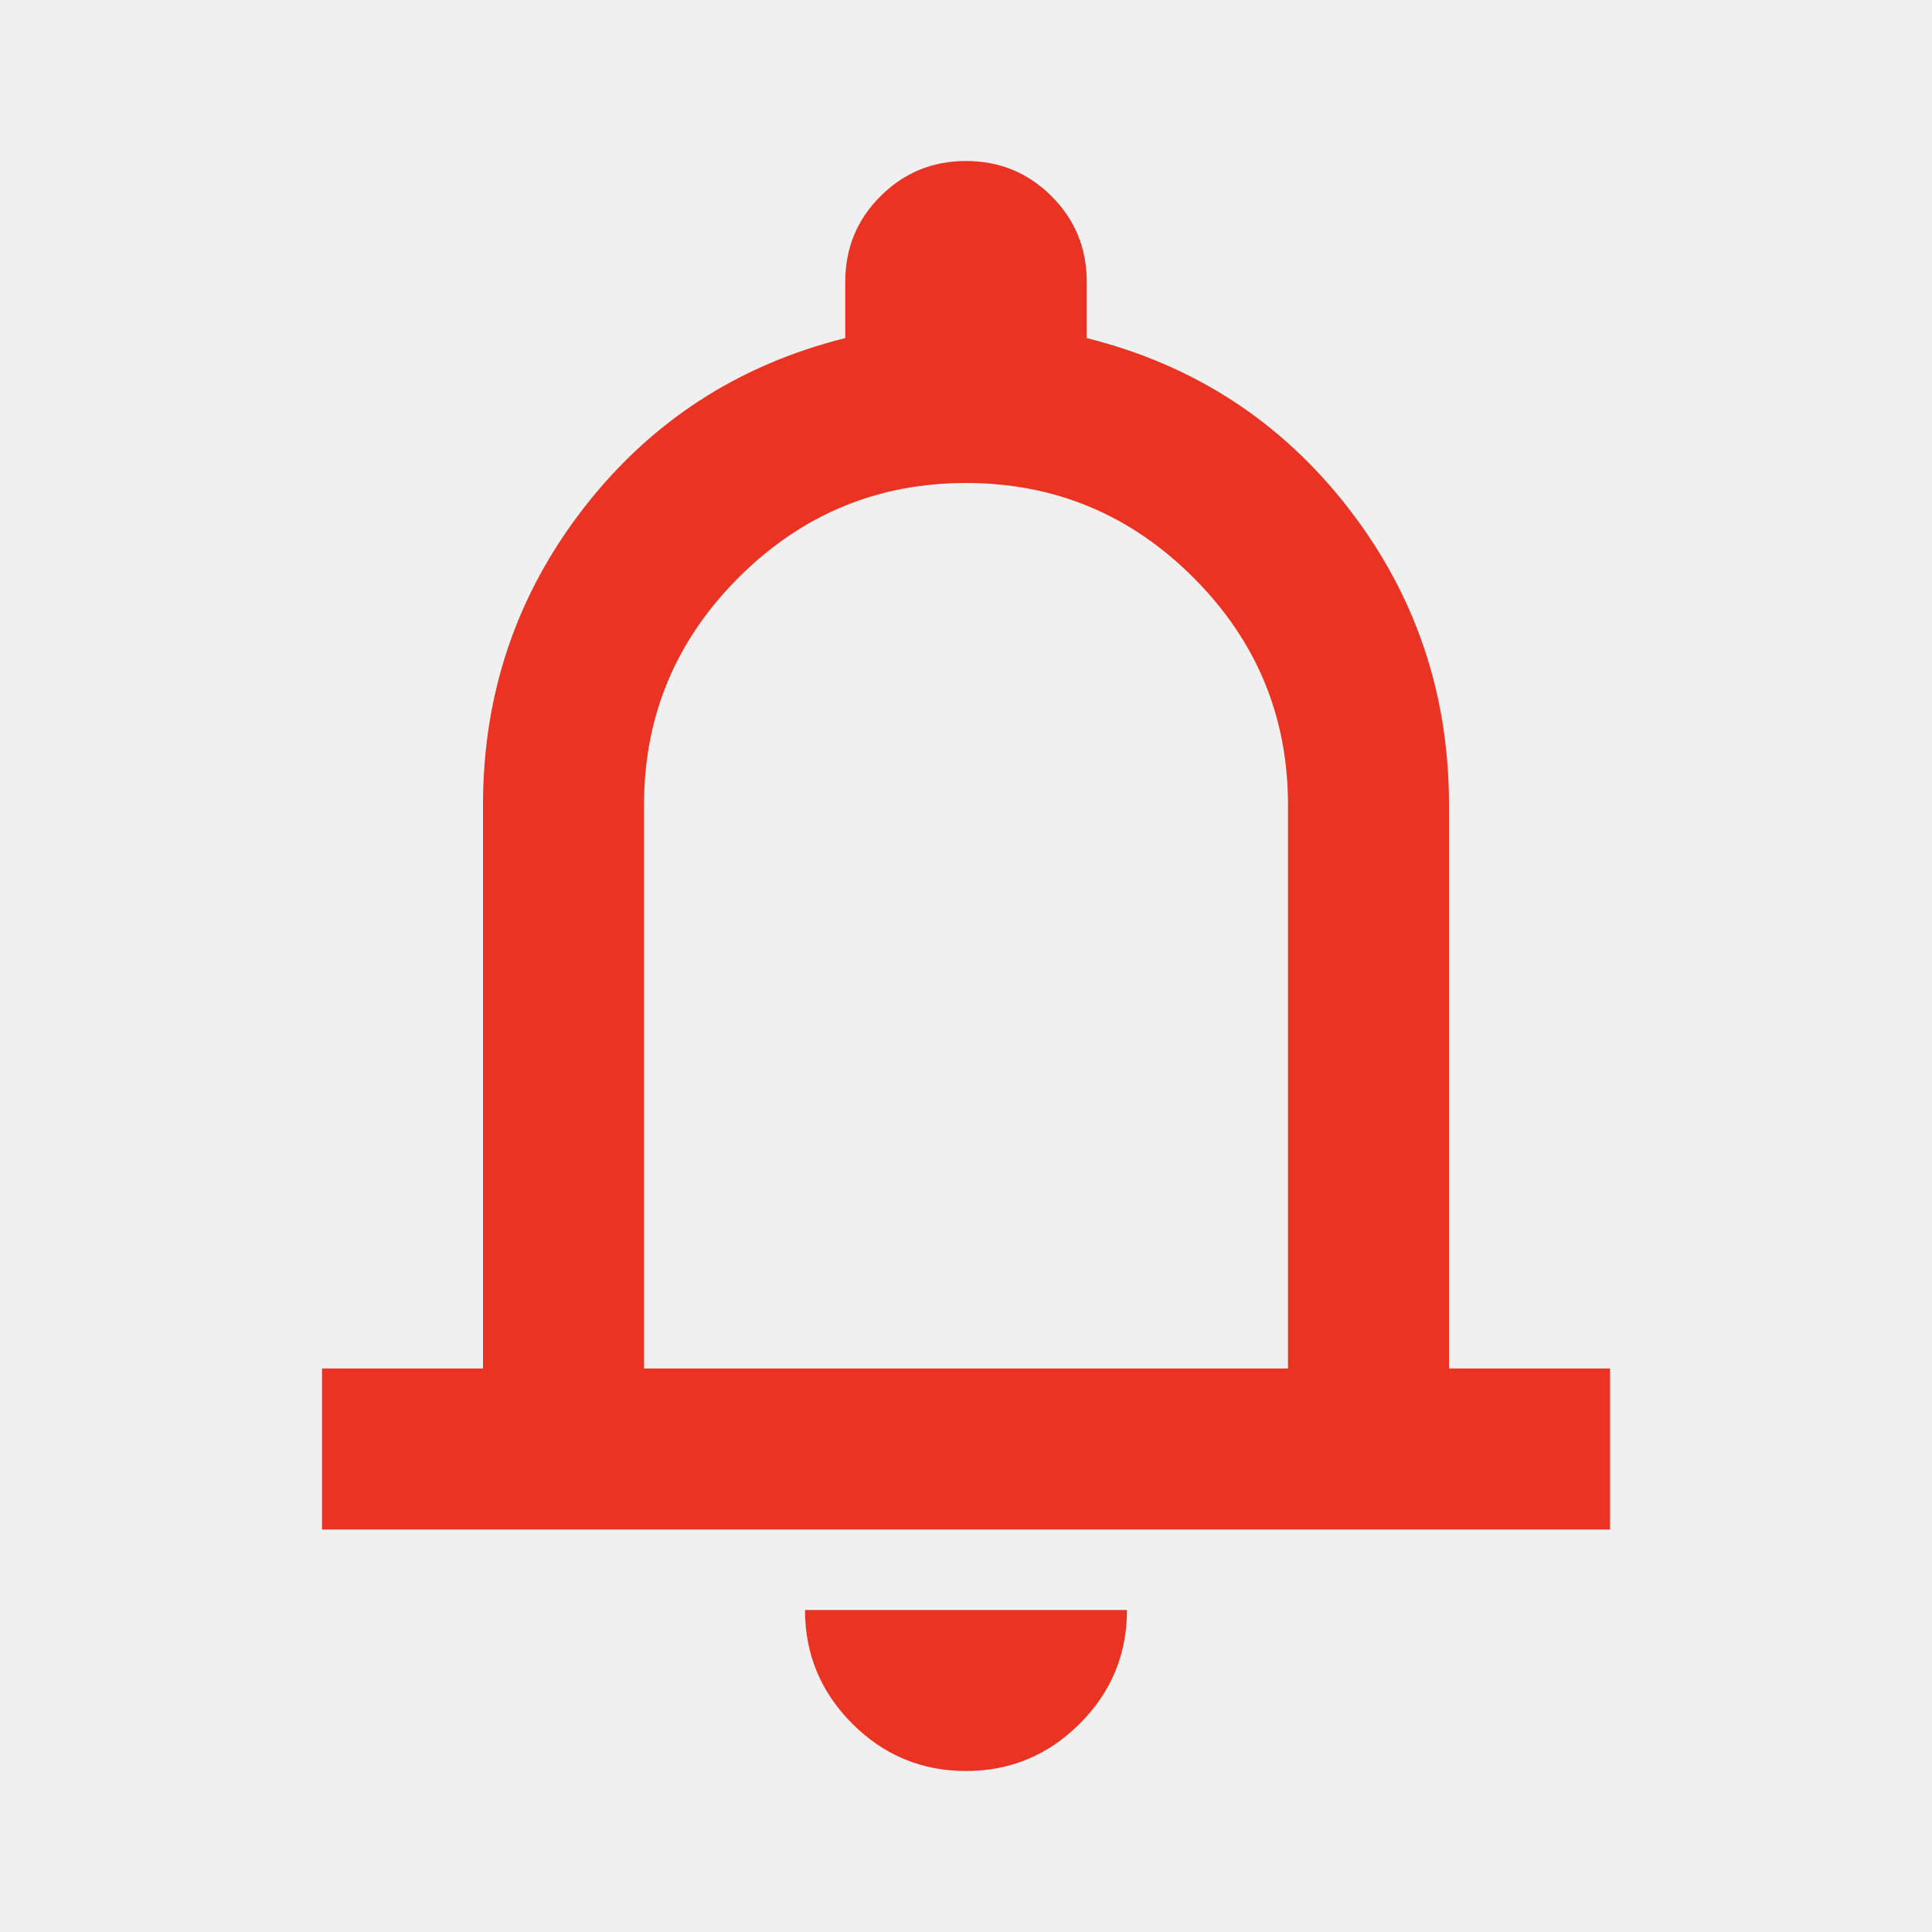
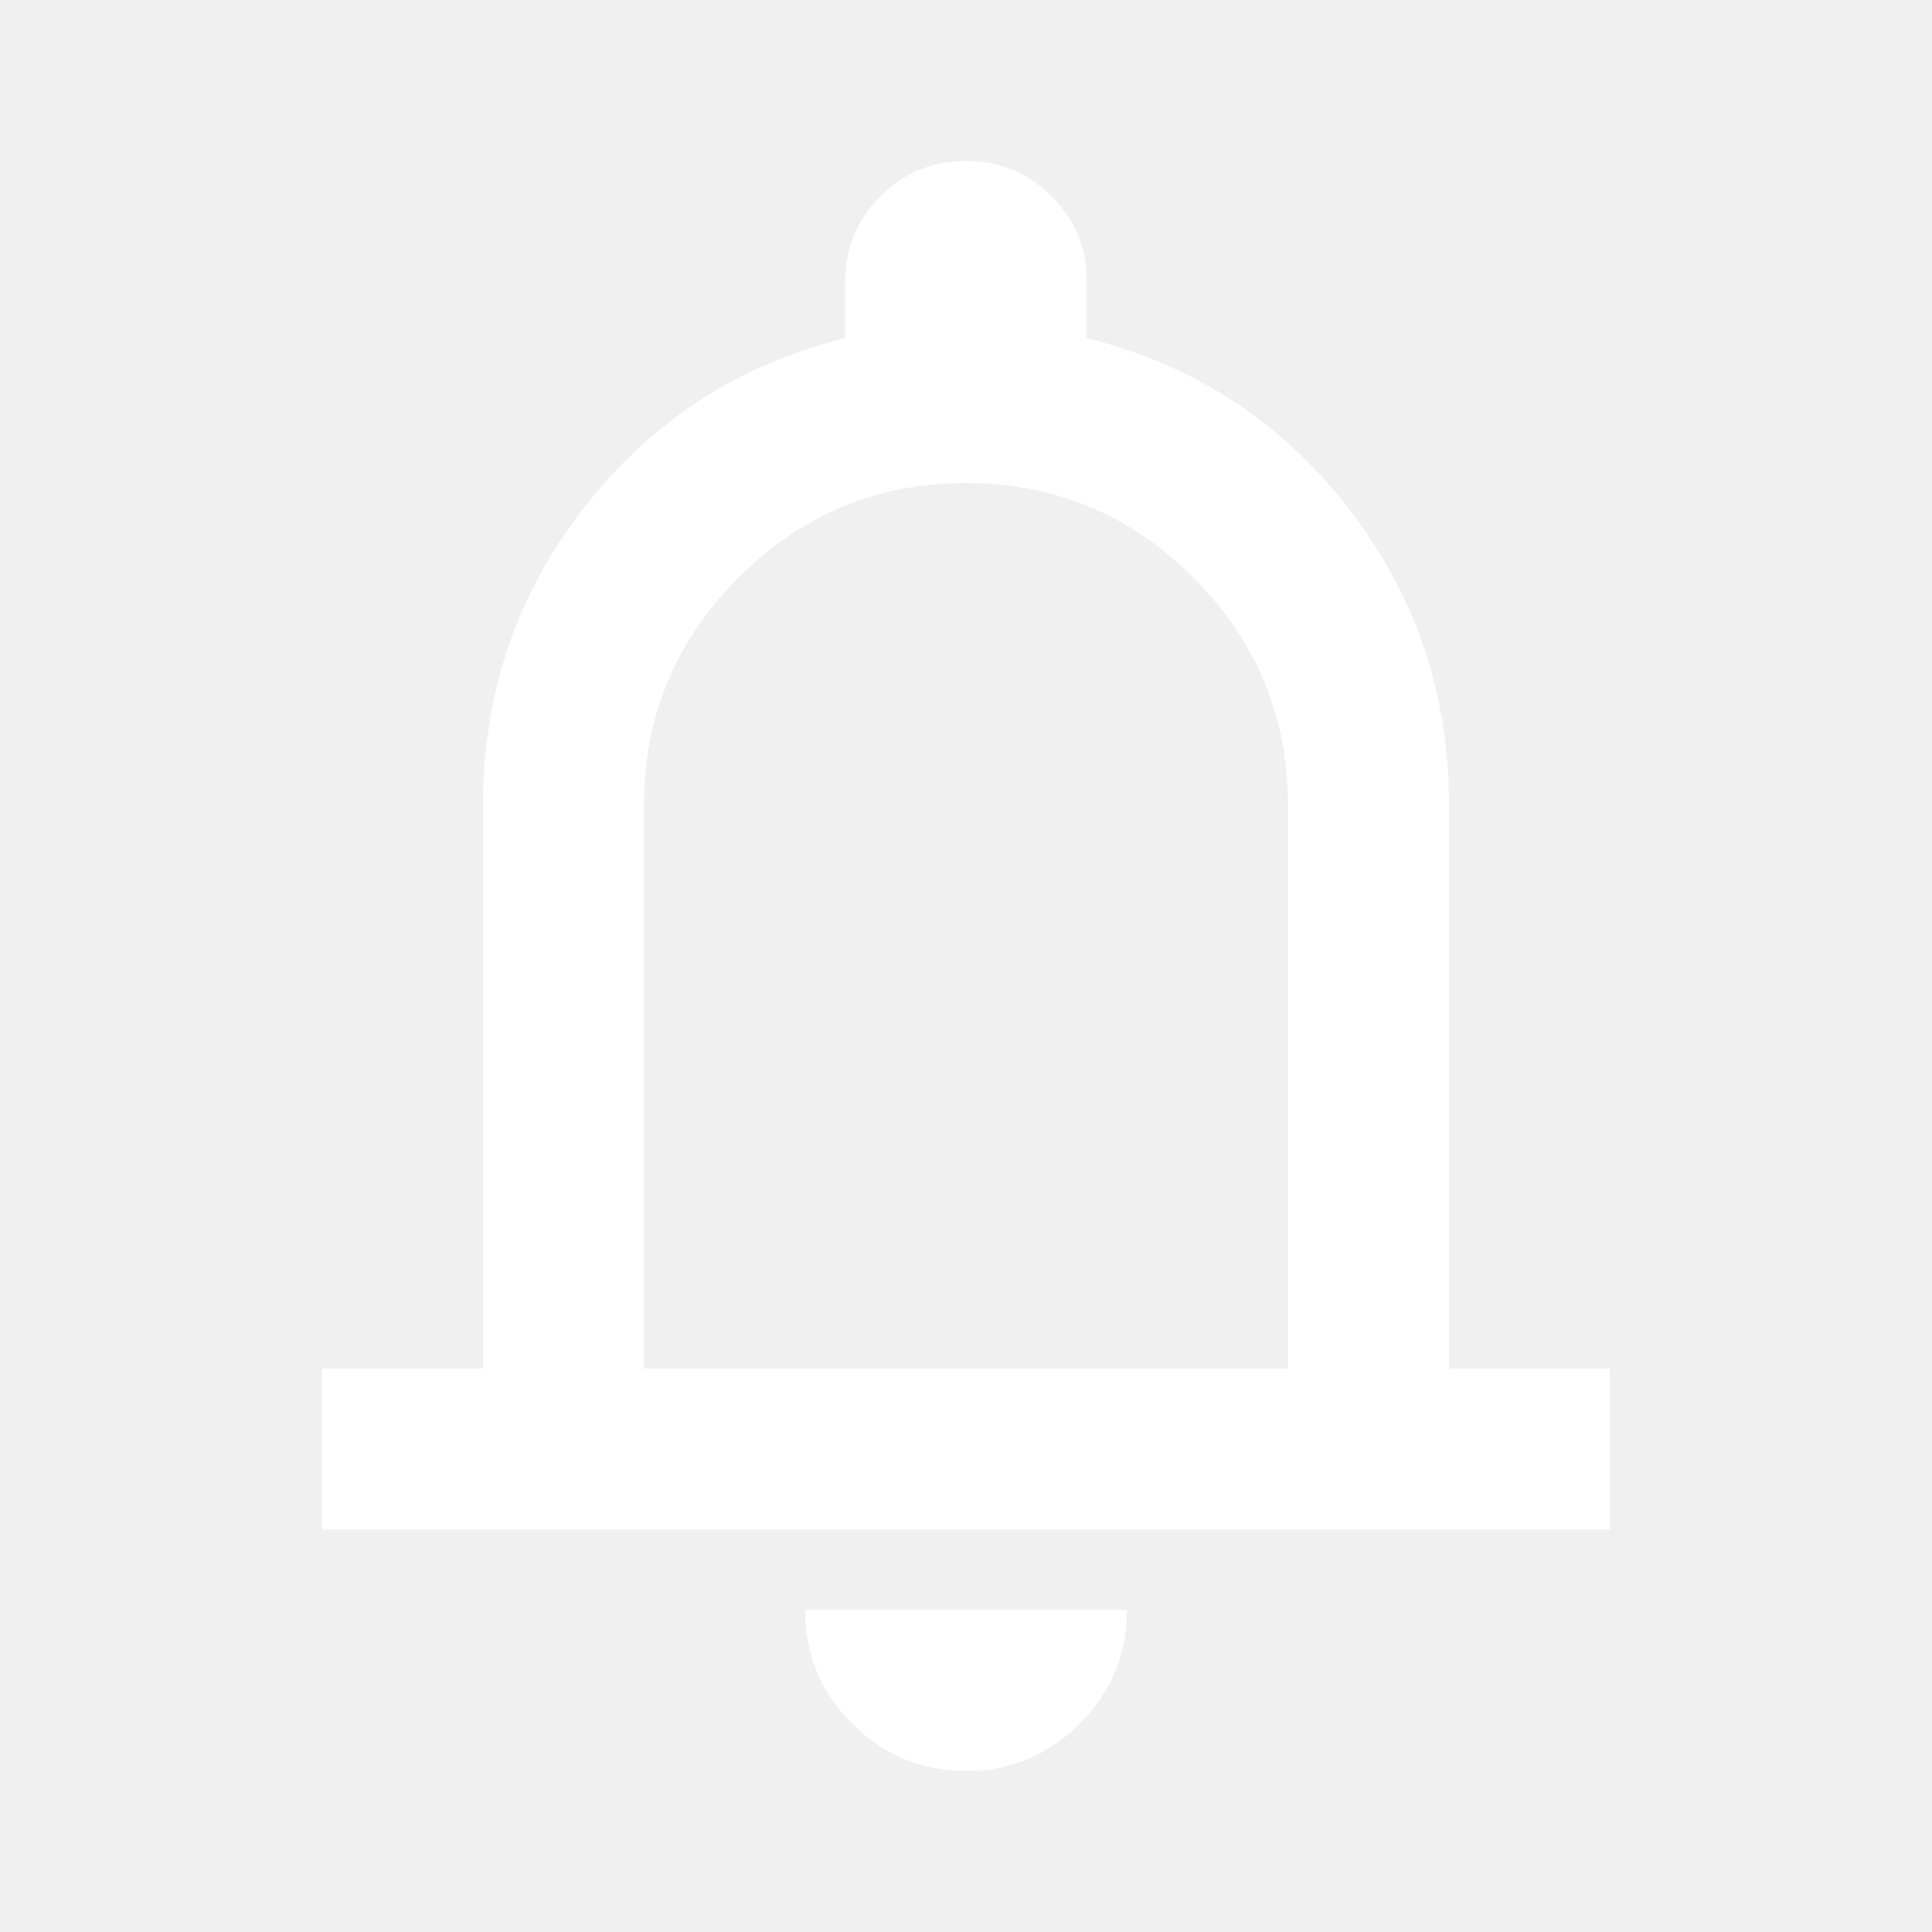
- <svg xmlns="http://www.w3.org/2000/svg" height="24px" viewBox="0 -960 960 960" width="24px" fill="#EA3323">
+ <svg xmlns="http://www.w3.org/2000/svg" height="24px" viewBox="0 -960 960 960" width="24px" fill="#FFFFFF">
  <path d="M160-200v-80h80v-280q0-83 50-147.5T420-792v-28q0-25 17.5-42.5T480-880q25 0 42.5 17.5T540-820v28q80 20 130 84.5T720-560v280h80v80H160Zm320-300Zm0 420q-33 0-56.5-23.5T400-160h160q0 33-23.5 56.5T480-80ZM320-280h320v-280q0-66-47-113t-113-47q-66 0-113 47t-47 113v280Z" />
</svg>
